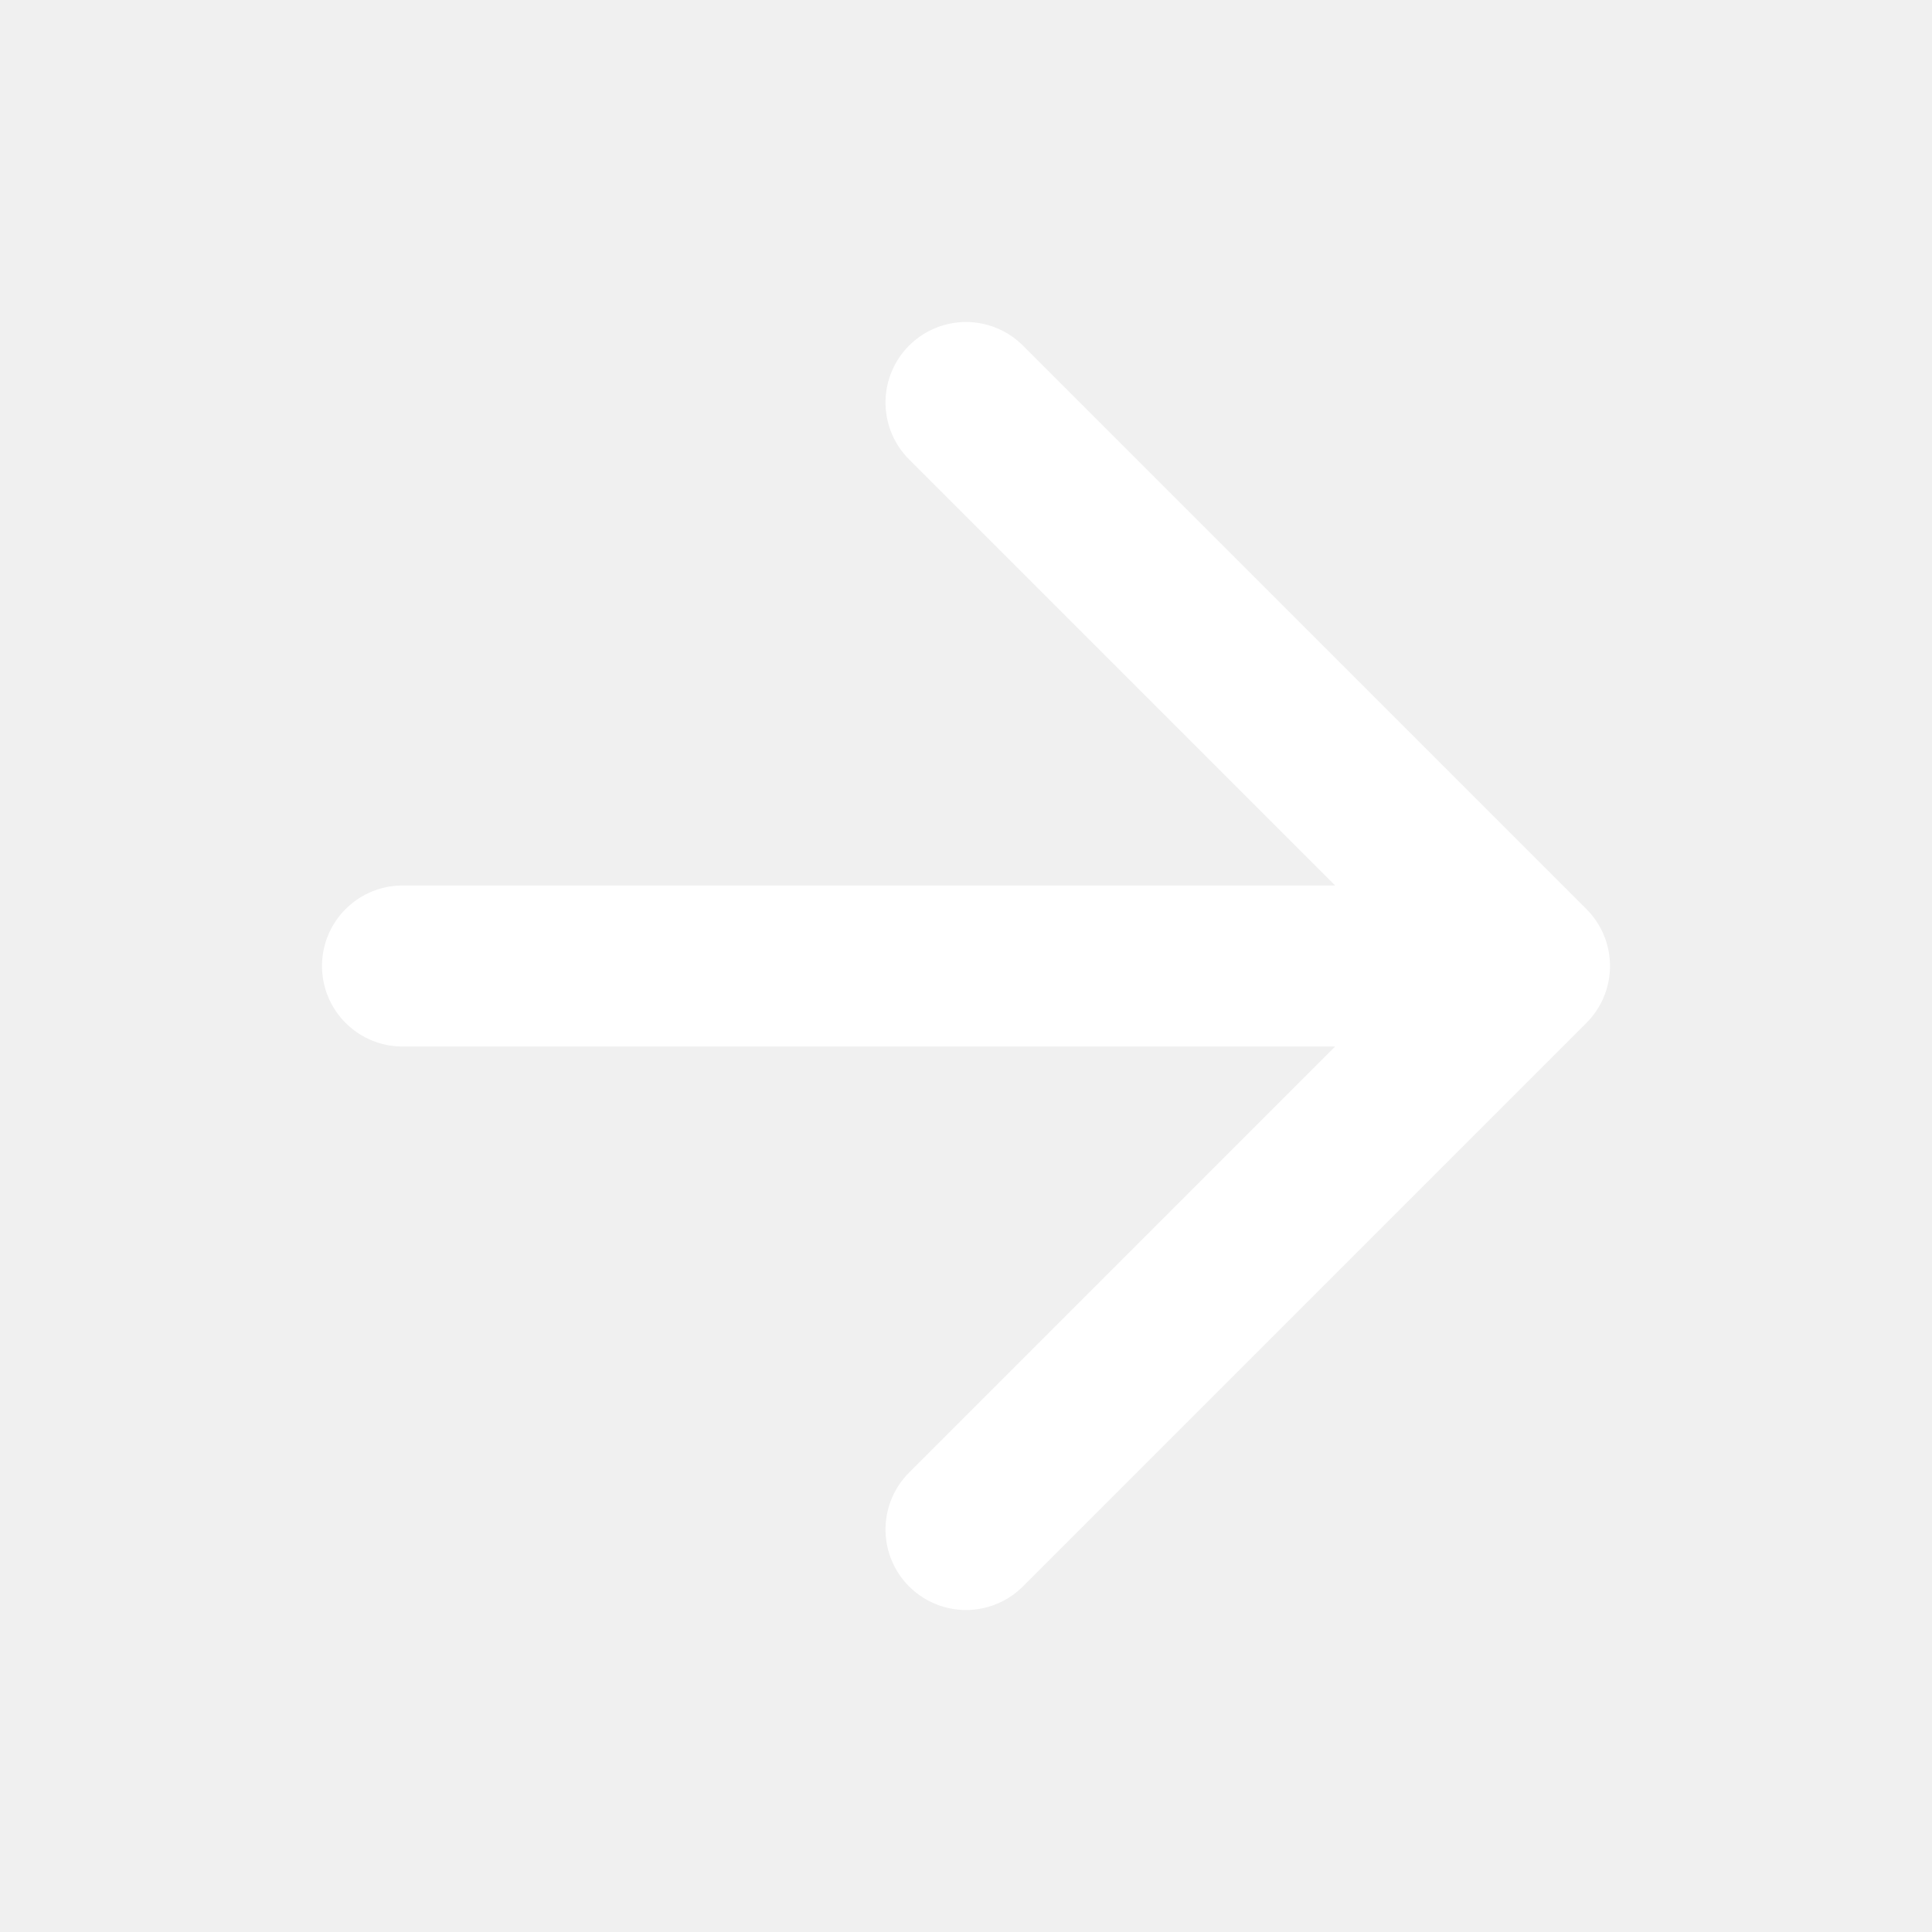
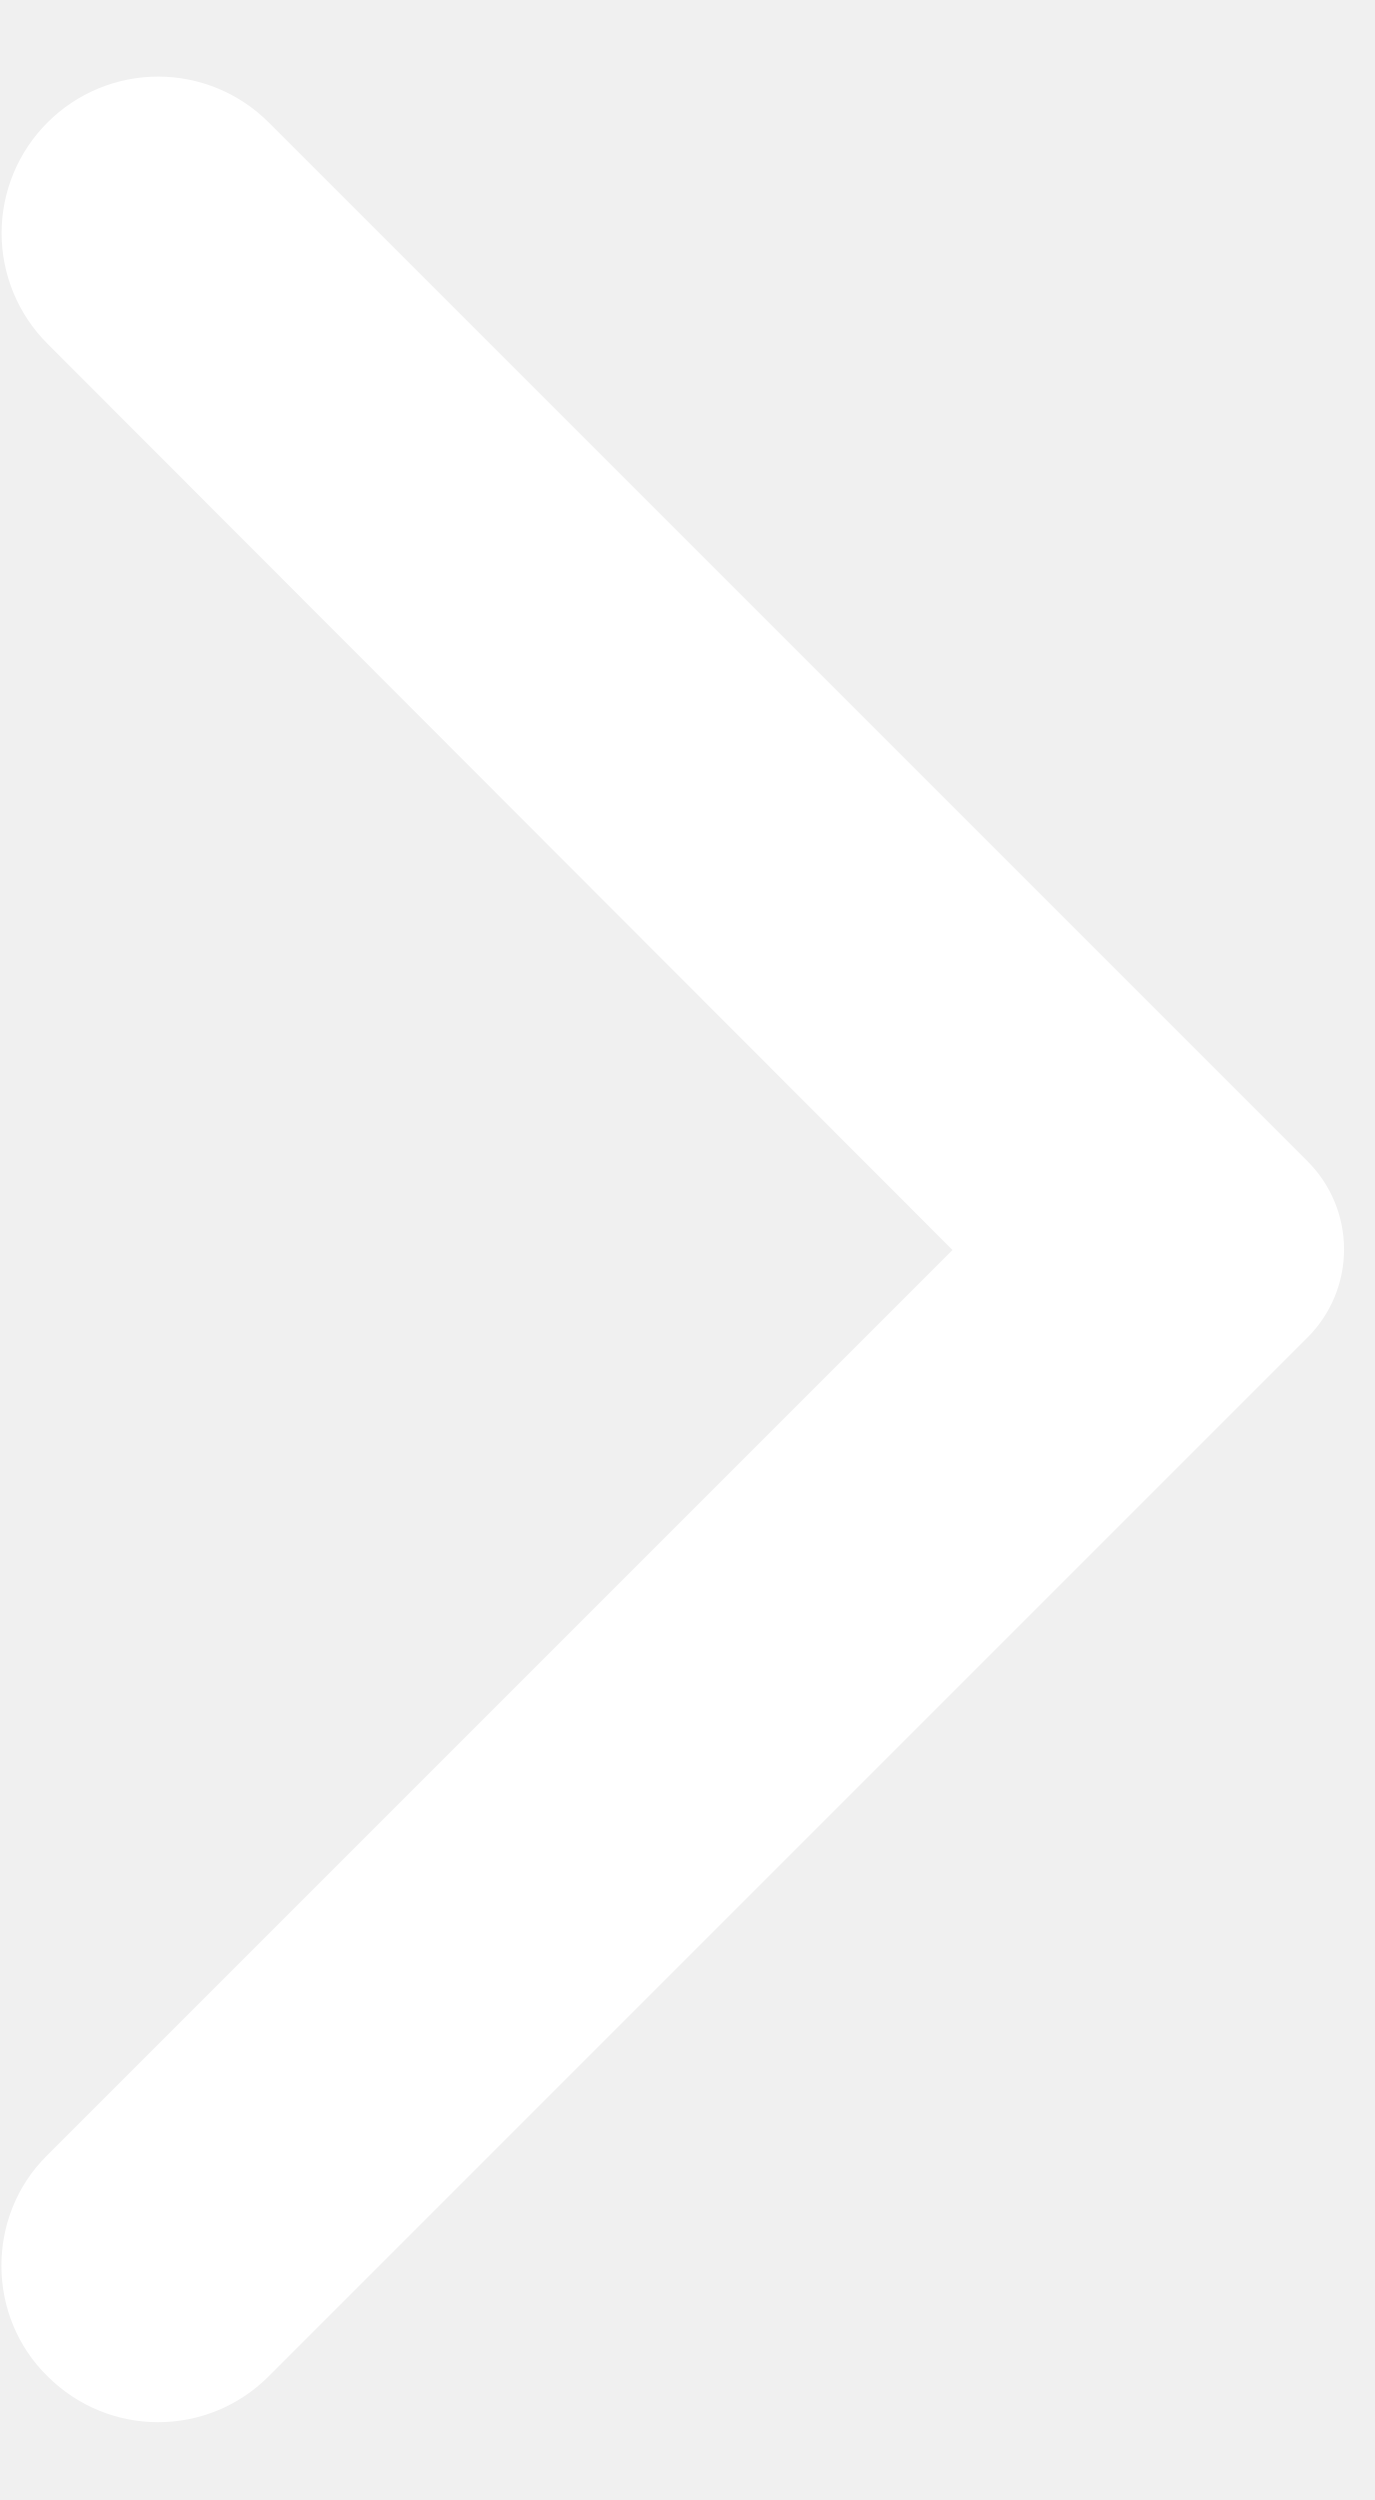
- <svg xmlns="http://www.w3.org/2000/svg" fill="none" stroke="#FFF" stroke-linecap="round" stroke-linejoin="round" stroke-width="2" class="feather feather-arrow-right" viewBox="0 0 24 24">
-   <path d="M5 12h14M12 5l7 7-7 7" />
+ <svg xmlns="http://www.w3.org/2000/svg" viewBox="0 0 11 20">
+   <g fill="none" fill-rule="evenodd">
+     <path d="M17 22H-7V-2h24z" opacity=".87" />
+     <path fill="#FFF" d="M.38 19.01c.49.49 1.28.49 1.77 0l8.31-8.31a.996.996 0 0 0 0-1.41L2.15.98a1.25 1.25 0 0 0-1.77 0 1.25 1.25 0 0 0 0 1.77L7.62 10 .37 17.25c-.48.48-.48 1.28.01 1.76Z" />
+   </g>
</svg>
